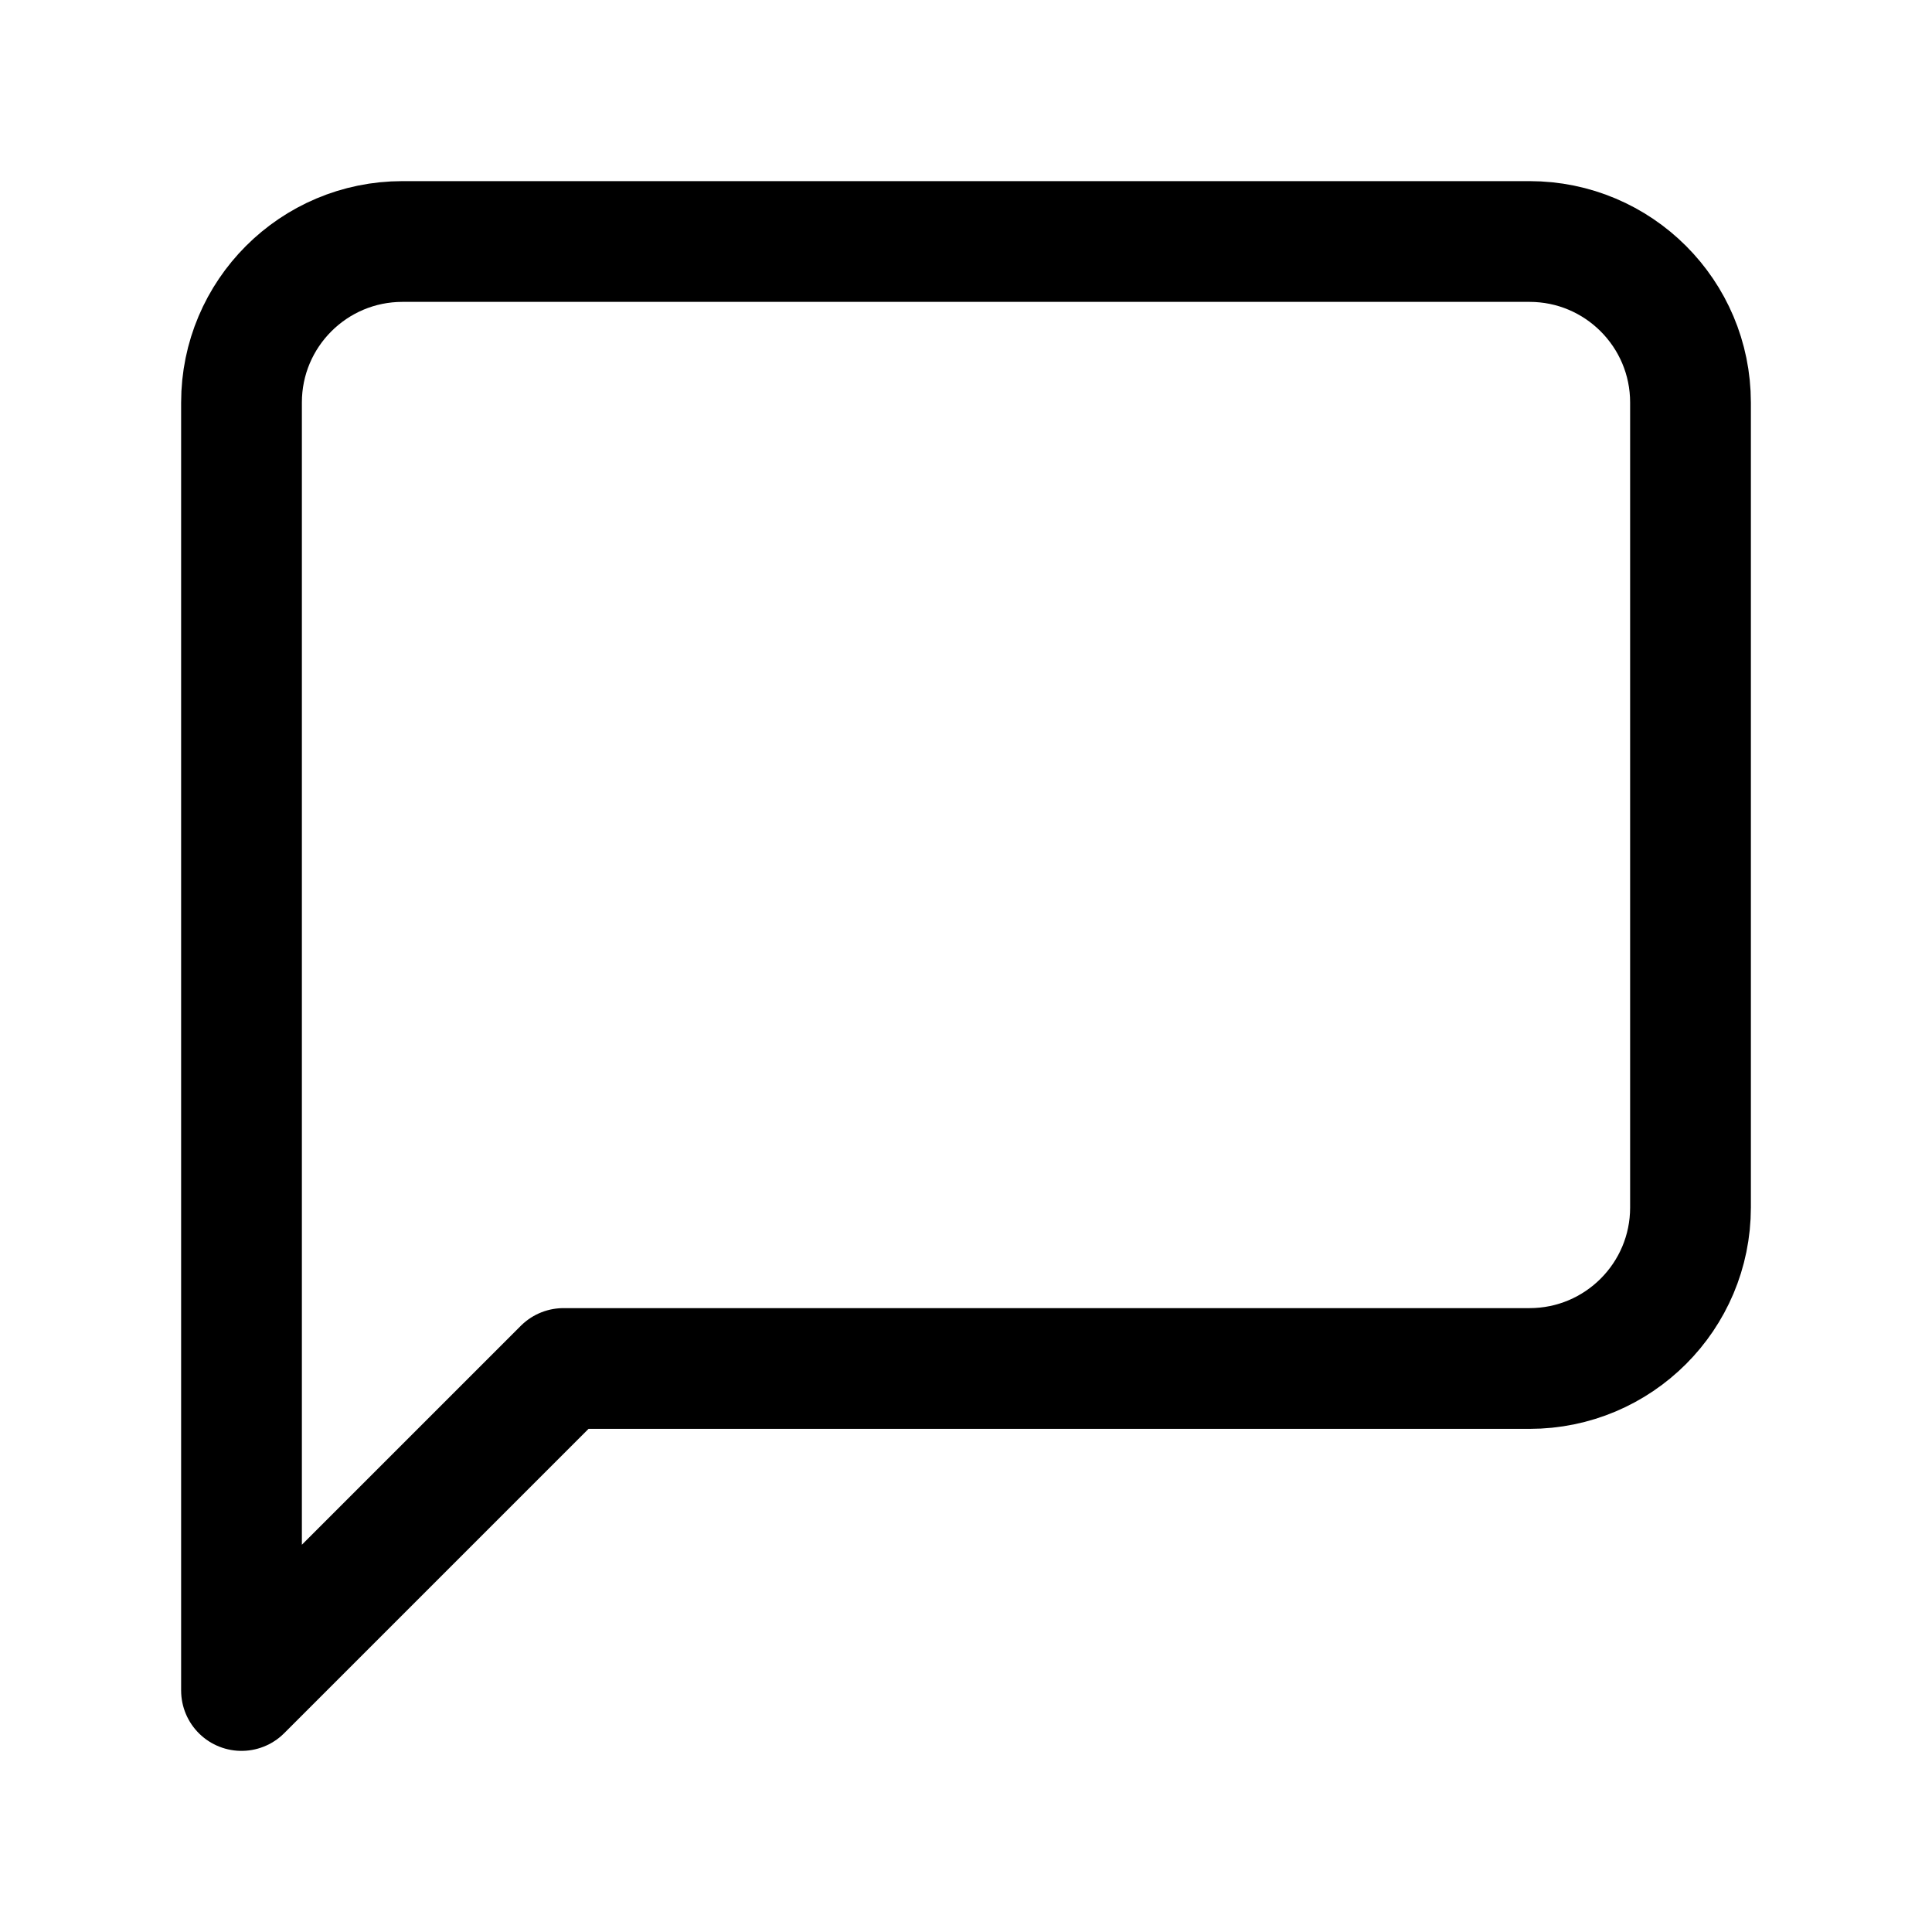
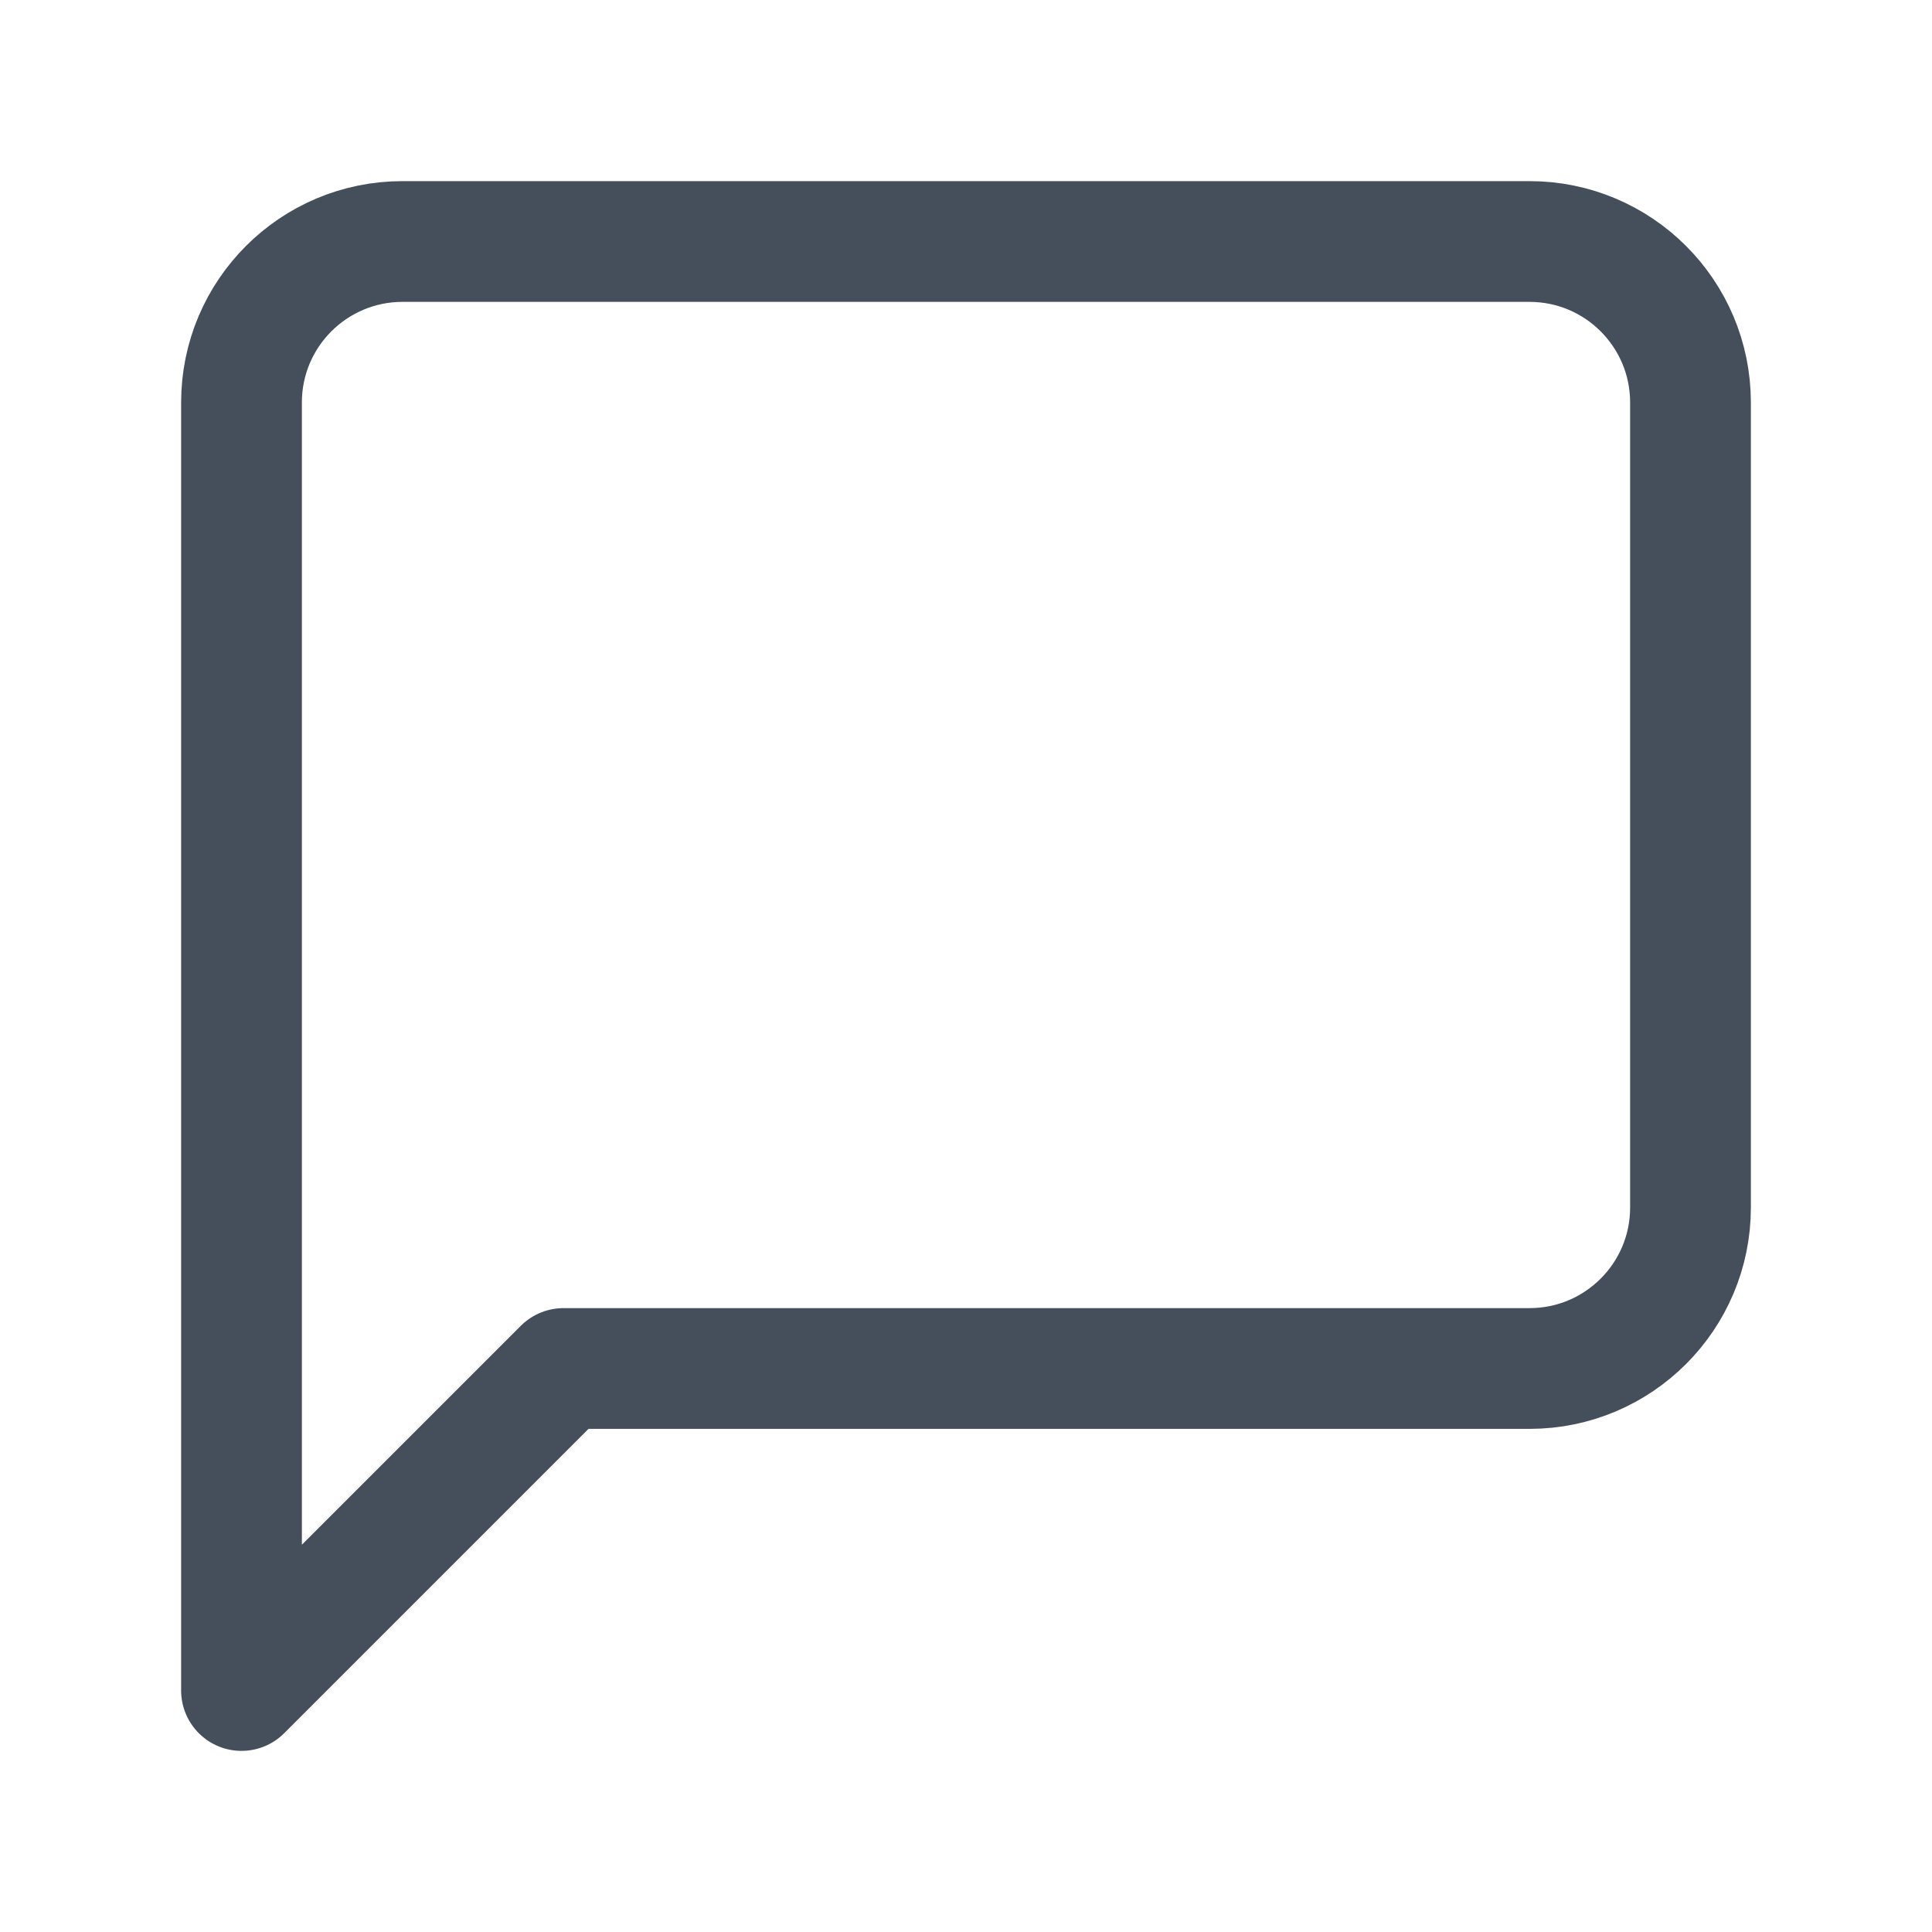
- <svg xmlns="http://www.w3.org/2000/svg" width="24" height="24" viewBox="0 0 24 24" fill="none" stroke="currentColor" stroke-width="1.5" stroke-linecap="round" stroke-linejoin="round" class="feather feather-message-square">
+ <svg xmlns="http://www.w3.org/2000/svg" width="24" height="24" viewBox="0 0 24 24" fill="none" stroke="#454f5b" stroke-width="1.5" stroke-linecap="round" stroke-linejoin="round" class="feather feather-message-square">
  <path d="M21 15a2 2 0 0 1-2 2H7l-4 4V5a2 2 0 0 1 2-2h14a2 2 0 0 1 2 2z" />
</svg>
